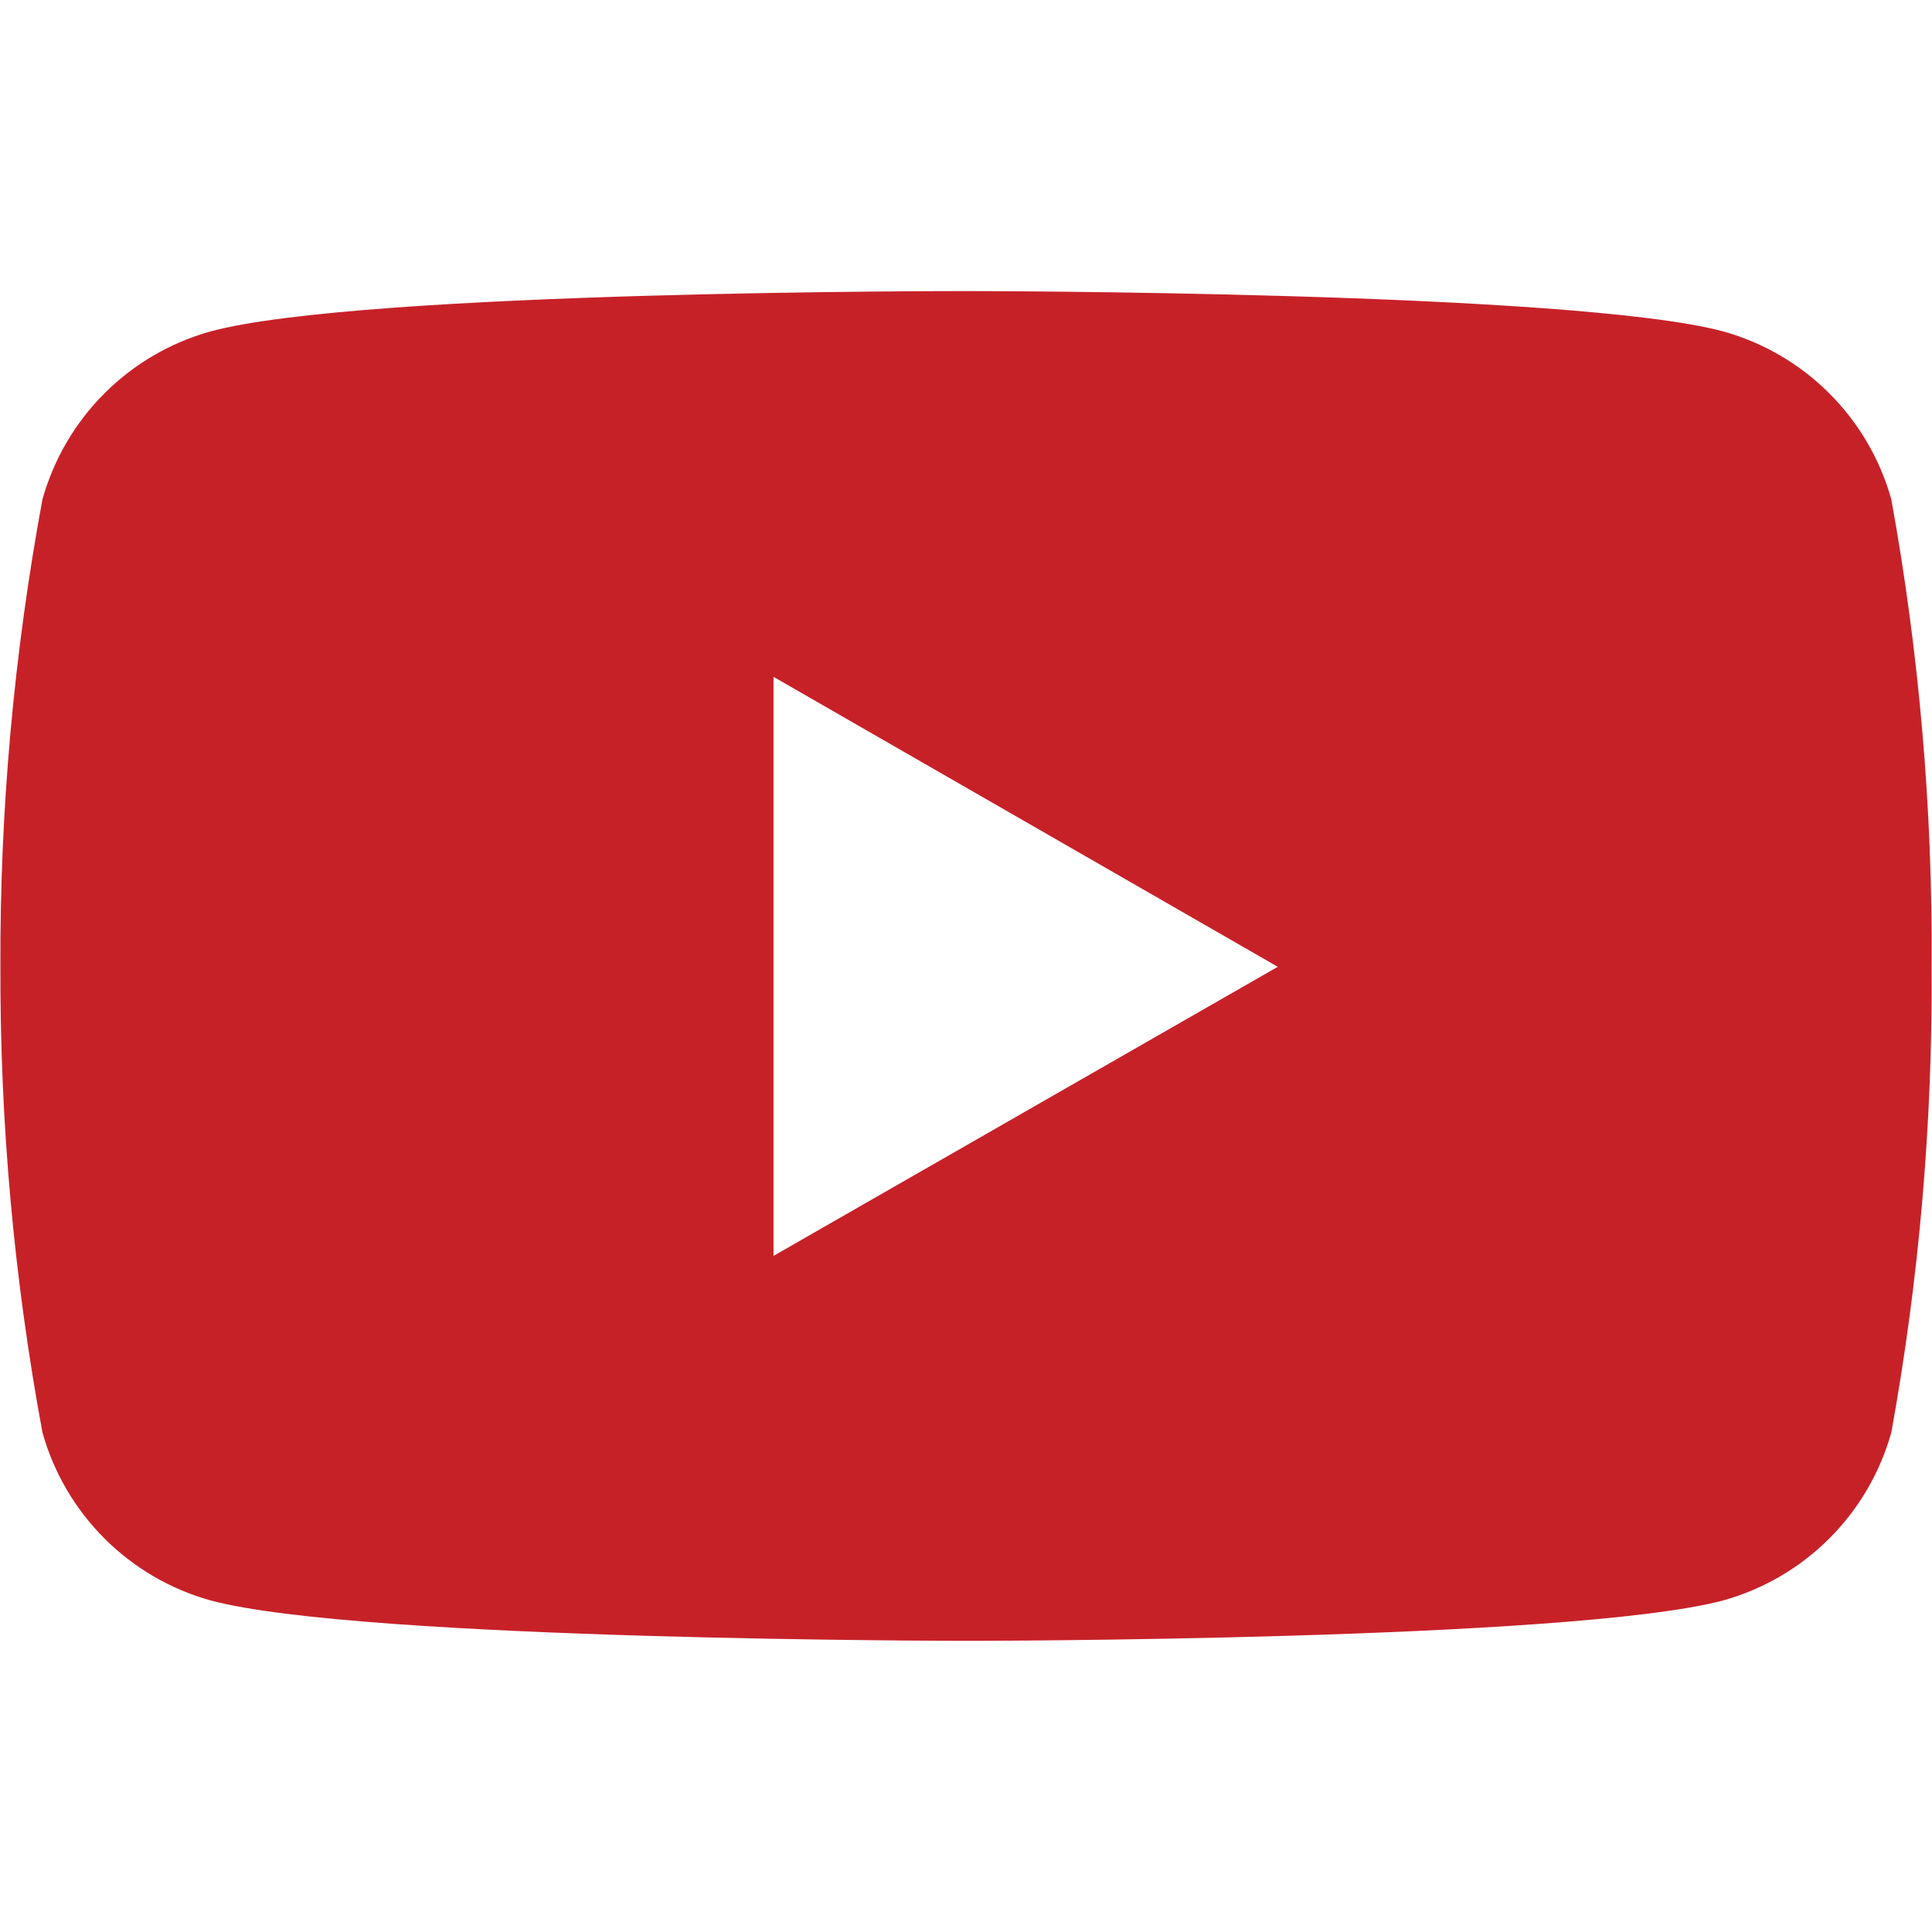
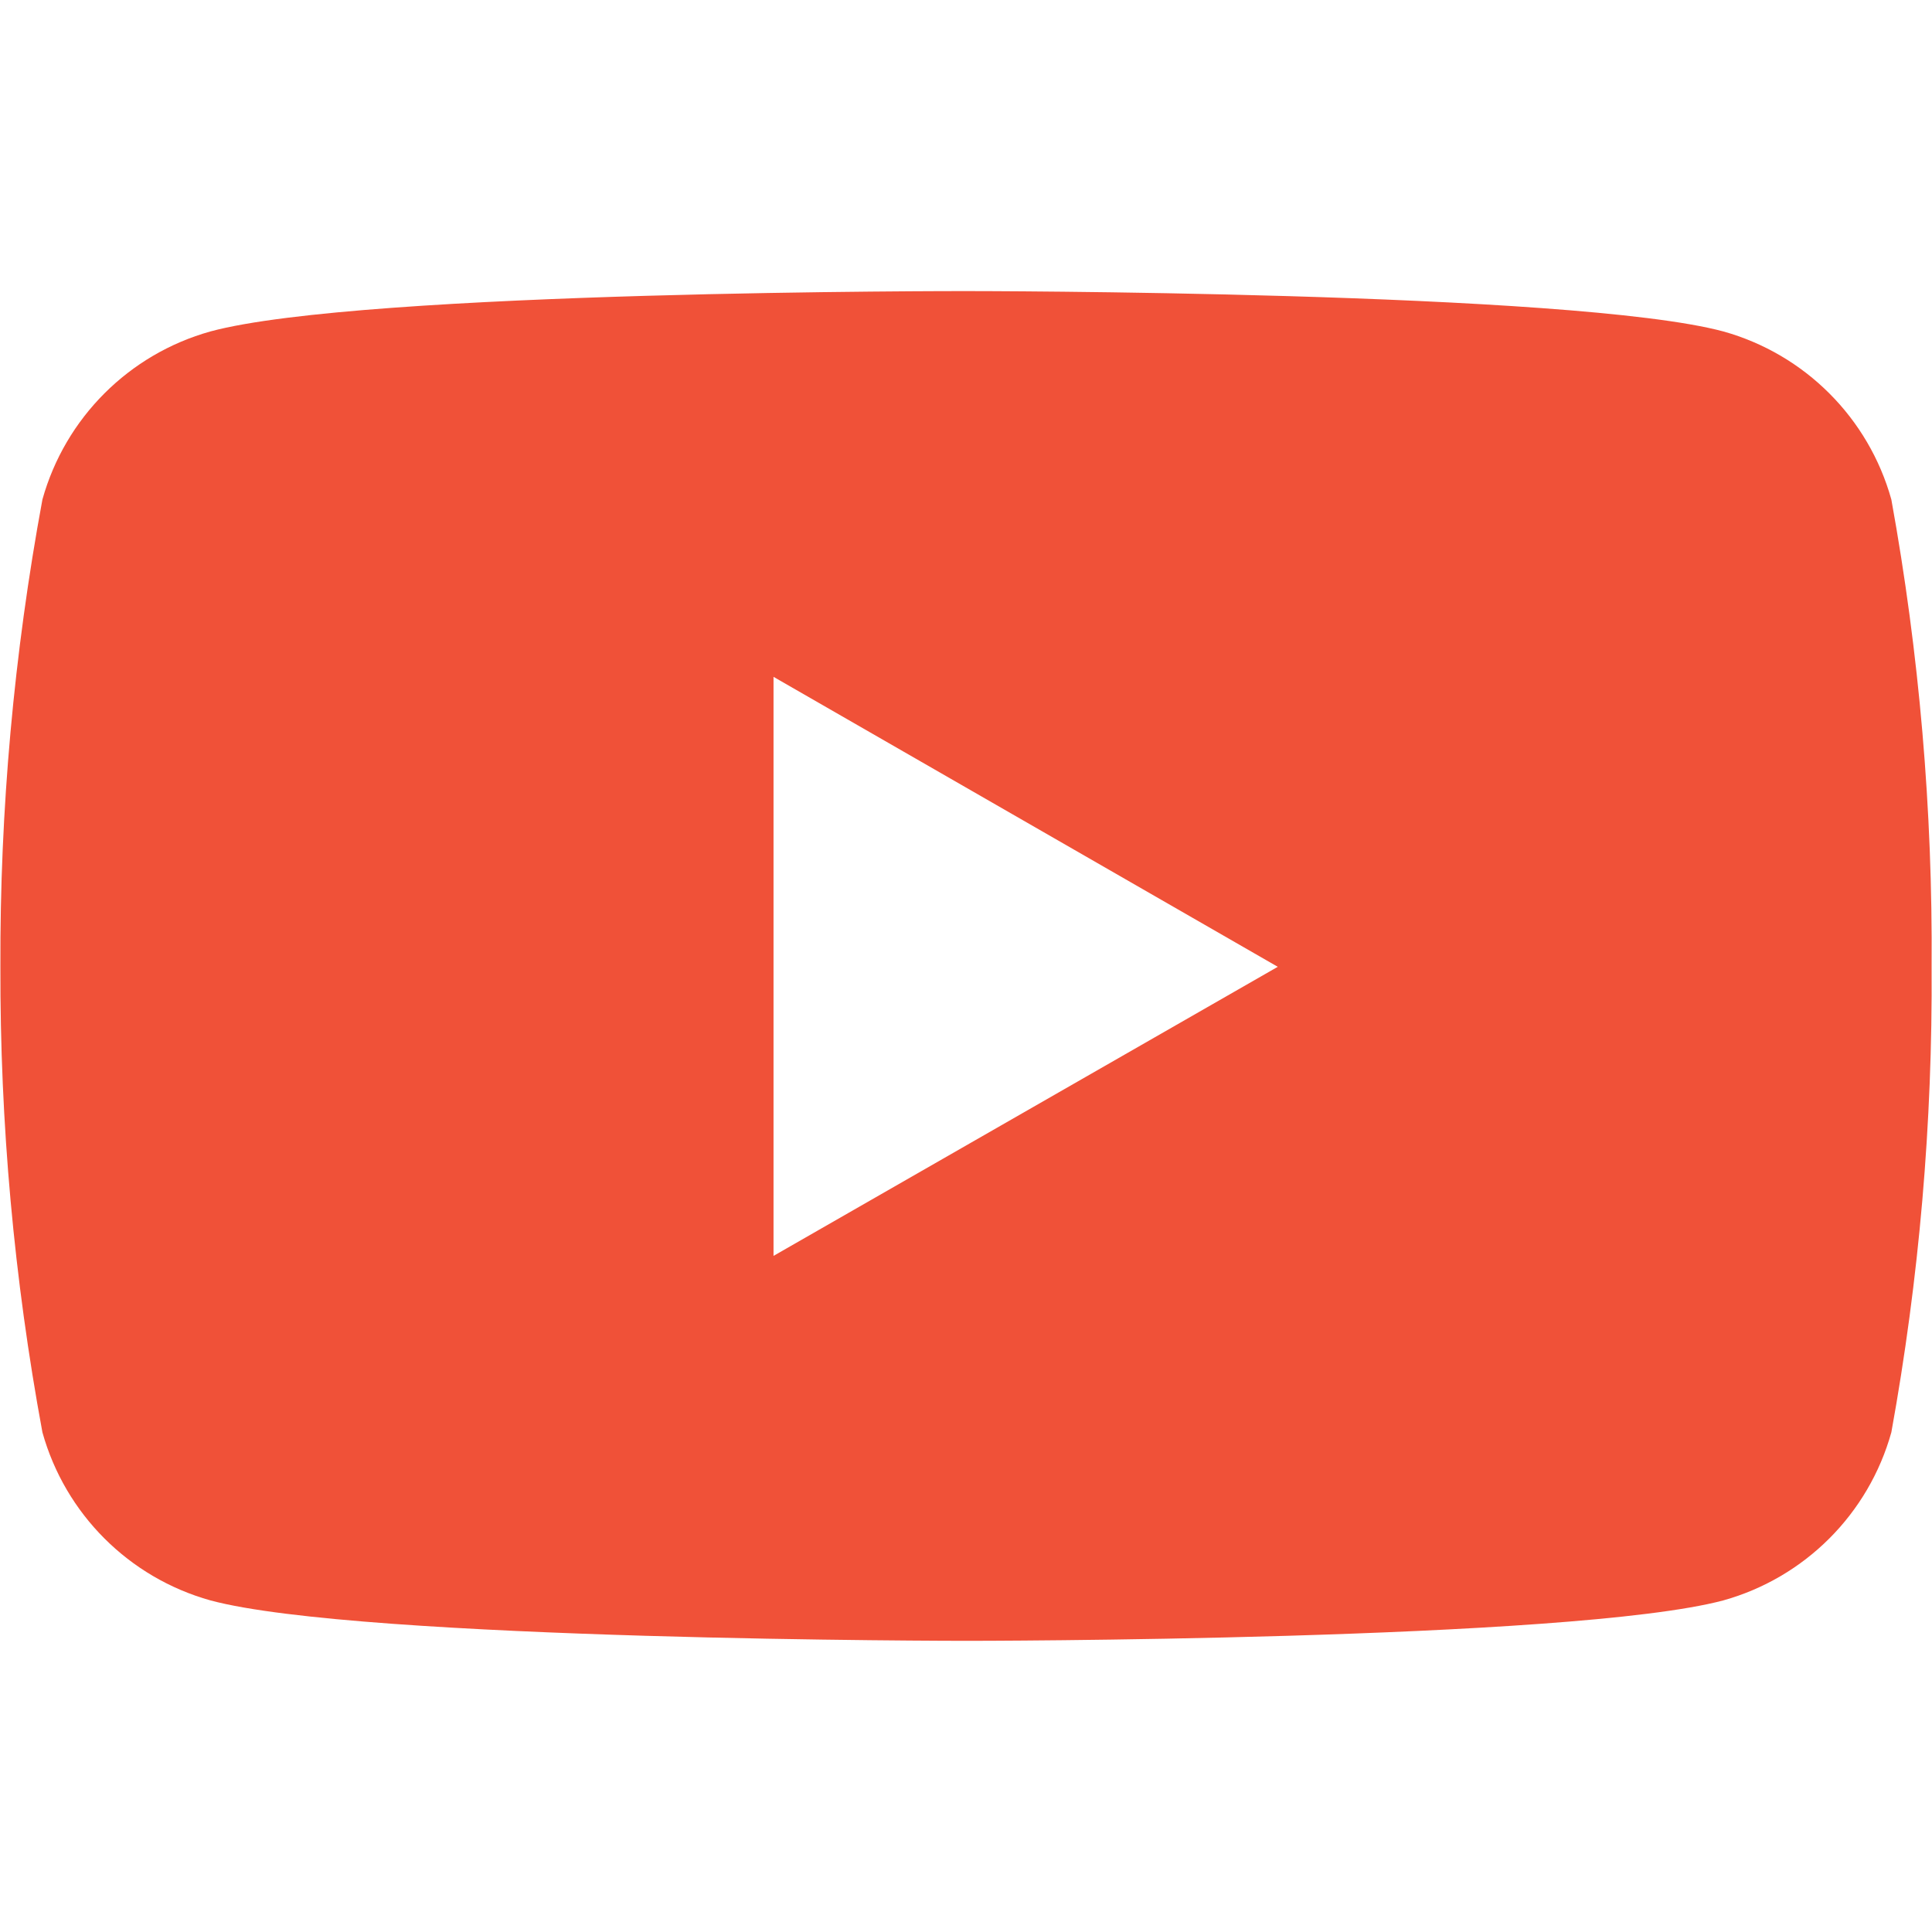
- <svg xmlns="http://www.w3.org/2000/svg" aria-labelledby="simpleicons-youtube-icon" role="img" viewBox="0 0 24 24" fill="#c72128">
+ <svg xmlns="http://www.w3.org/2000/svg" aria-labelledby="simpleicons-youtube-icon" role="img" viewBox="0 0 24 24" fill="#f05138">
  <path class="a" d="M23.495 6.205a3.007 3.007 0 0 0-2.088-2.088c-1.87-.501-9.396-.501-9.396-.501s-7.507-.01-9.396.501A3.007 3.007 0 0 0 .527 6.205a31.247 31.247 0 0 0-.522 5.805 31.247 31.247 0 0 0 .522 5.783 3.007 3.007 0 0 0 2.088 2.088c1.868.502 9.396.502 9.396.502s7.506 0 9.396-.502a3.007 3.007 0 0 0 2.088-2.088 31.247 31.247 0 0 0 .5-5.783 31.247 31.247 0 0 0-.5-5.805zM9.609 15.601V8.408l6.264 3.602z" />
</svg>
